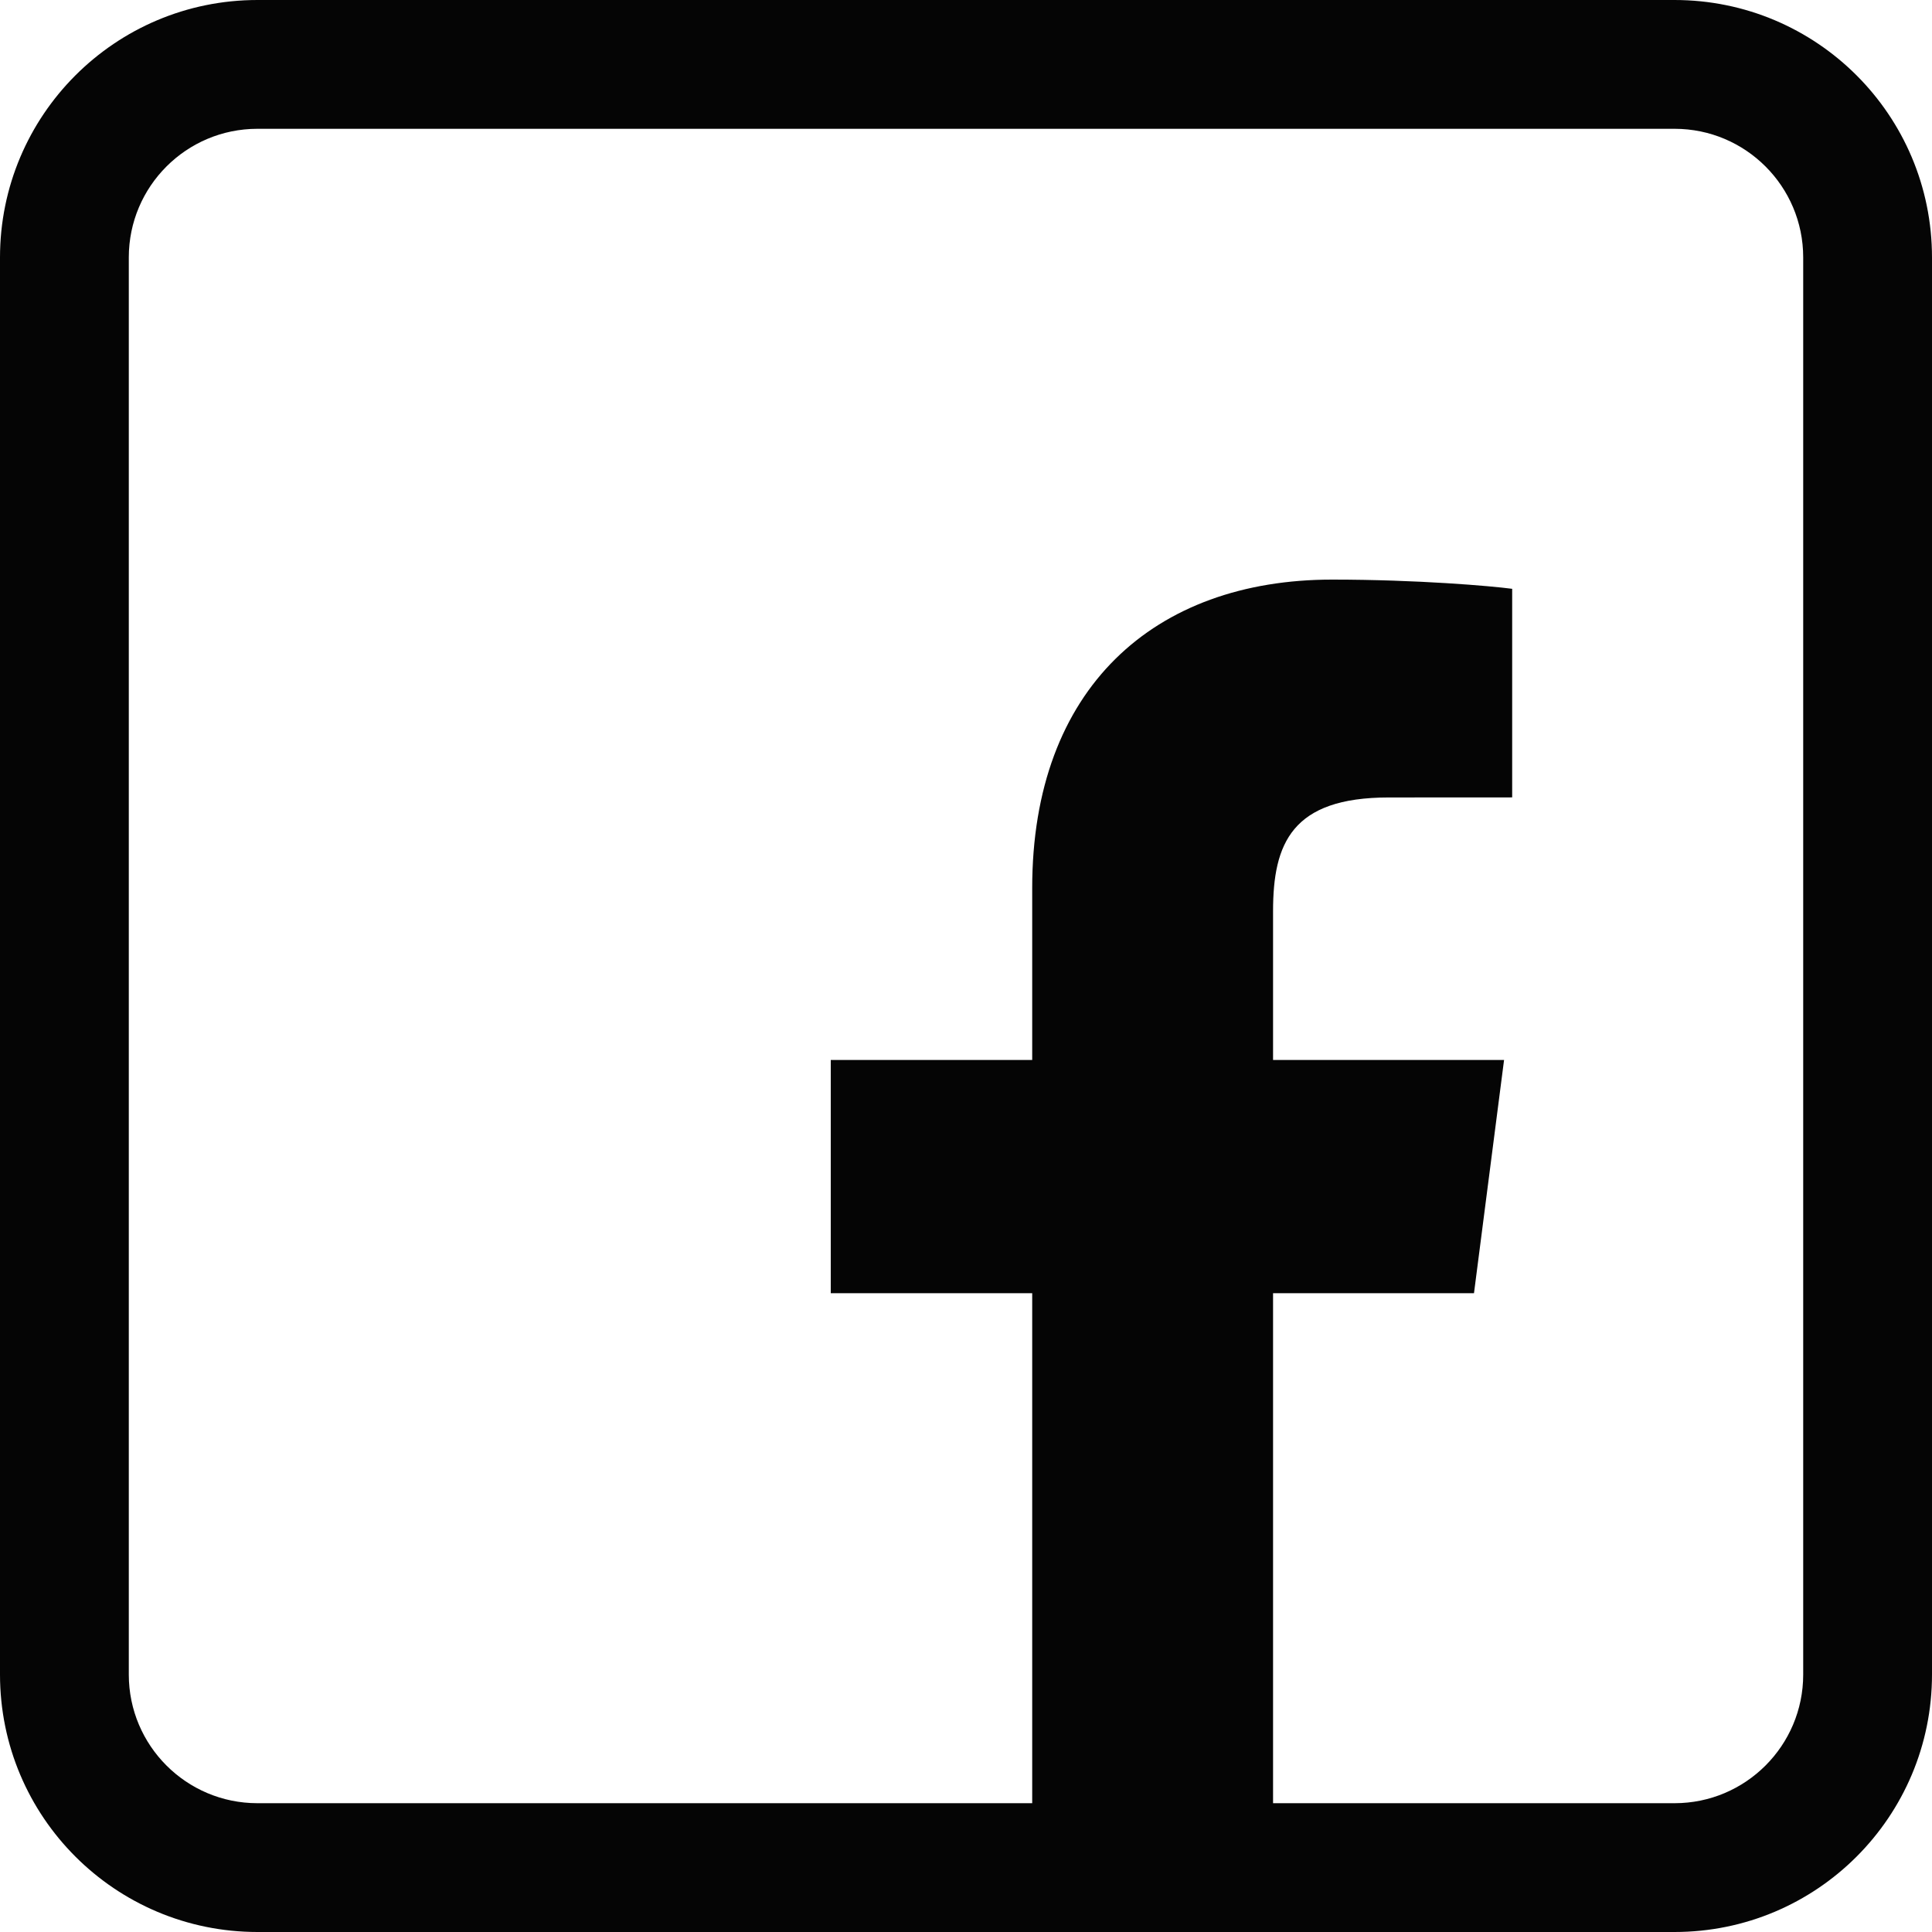
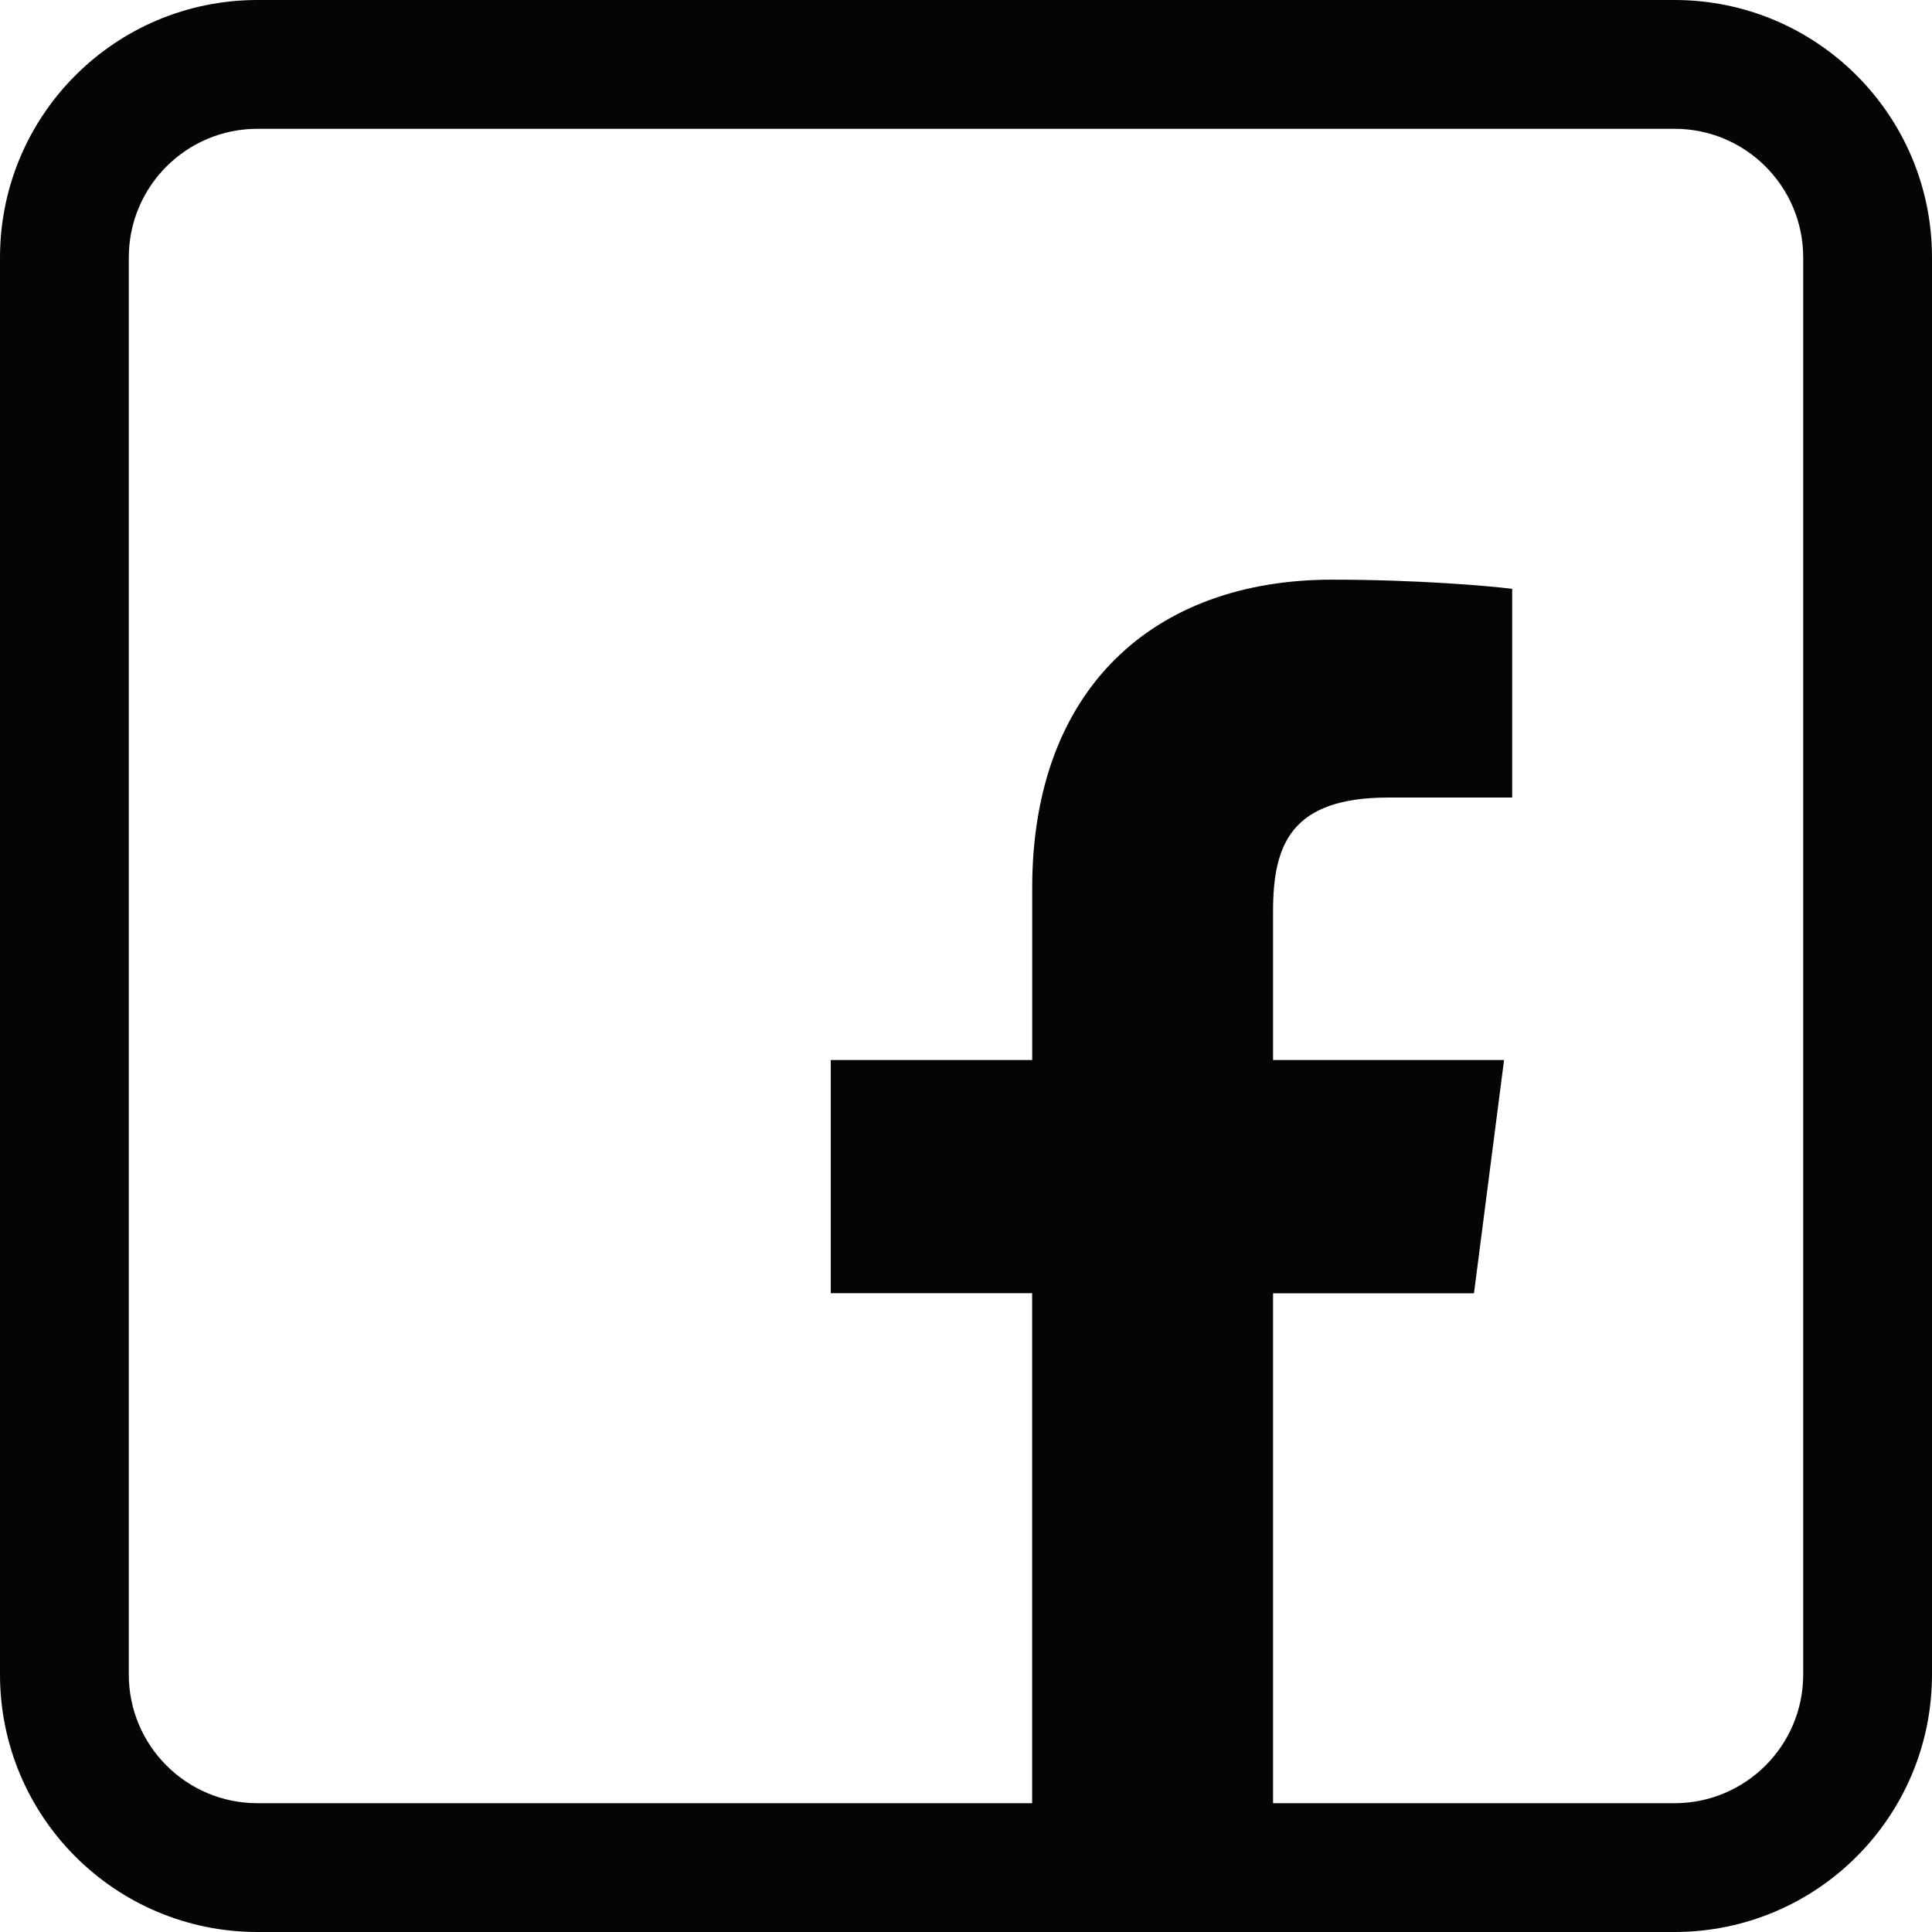
- <svg xmlns="http://www.w3.org/2000/svg" width="30px" height="30px" viewBox="0 0 30 30" version="1.1">
-   <defs />
-   <g id="Icons" stroke="none" stroke-width="1" fill="none" fill-rule="evenodd">
-     <g id="facebook" fill="#050505">
-       <path d="M21,30 L14,30 L3.999,30 C1.791,30 0,28.213 0,26.001 L0,3.999 C0,1.791 1.787,0 3.999,0 L26.001,0 C28.209,0 30,1.787 30,3.999 L30,26.001 C30,28.209 28.213,30 26.001,30 L21,30 L21,28 L26.003,28 C27.105,28 28,27.106 28,26.003 L28,3.997 C28,2.895 27.106,2 26.003,2 L3.997,2 C2.895,2 2,2.894 2,3.997 L2,26.003 C2,27.105 2.894,28 3.997,28 L16.028,28 L16.028,20.081 L12.9,20.081 L12.9,16.459 L16.028,16.459 L16.028,13.788 C16.028,10.688 17.921,9 20.686,9 C22.011,9 23.149,9.099 23.481,9.143 L23.481,12.382 L21.563,12.383 C20.059,12.383 19.768,13.098 19.768,14.147 L19.768,16.459 L23.355,16.459 L22.888,20.081 L19.768,20.081 L19.768,28 L21,28 L21,30 Z" id="Rectangle-118" />
-     </g>
-   </g>
+ <svg xmlns="http://www.w3.org/2000/svg" width="30" height="30" viewBox="0 0 30 30">
+   <path d="M21 30H4c-2.21 0-4-1.787-4-4V4c0-2.21 1.787-4 4-4h22c2.21 0 4 1.787 4 4v22c0 2.21-1.787 4-4 4h-5v-2h5.003A1.998 1.998 0 0 0 28 26.003V3.997A1.998 1.998 0 0 0 26.003 2H3.997A1.998 1.998 0 0 0 2 3.997v22.006C2 27.105 2.894 28 3.997 28h12.03v-7.919H12.9V16.46h3.128v-2.671c0-3.1 1.893-4.788 4.658-4.788 1.325 0 2.463.099 2.795.143v3.24h-1.918c-1.504 0-1.795.715-1.795 1.764v2.312h3.587l-.467 3.622h-3.12V28H21v2z" fill="#050505" fill-rule="evenodd" />
</svg>
